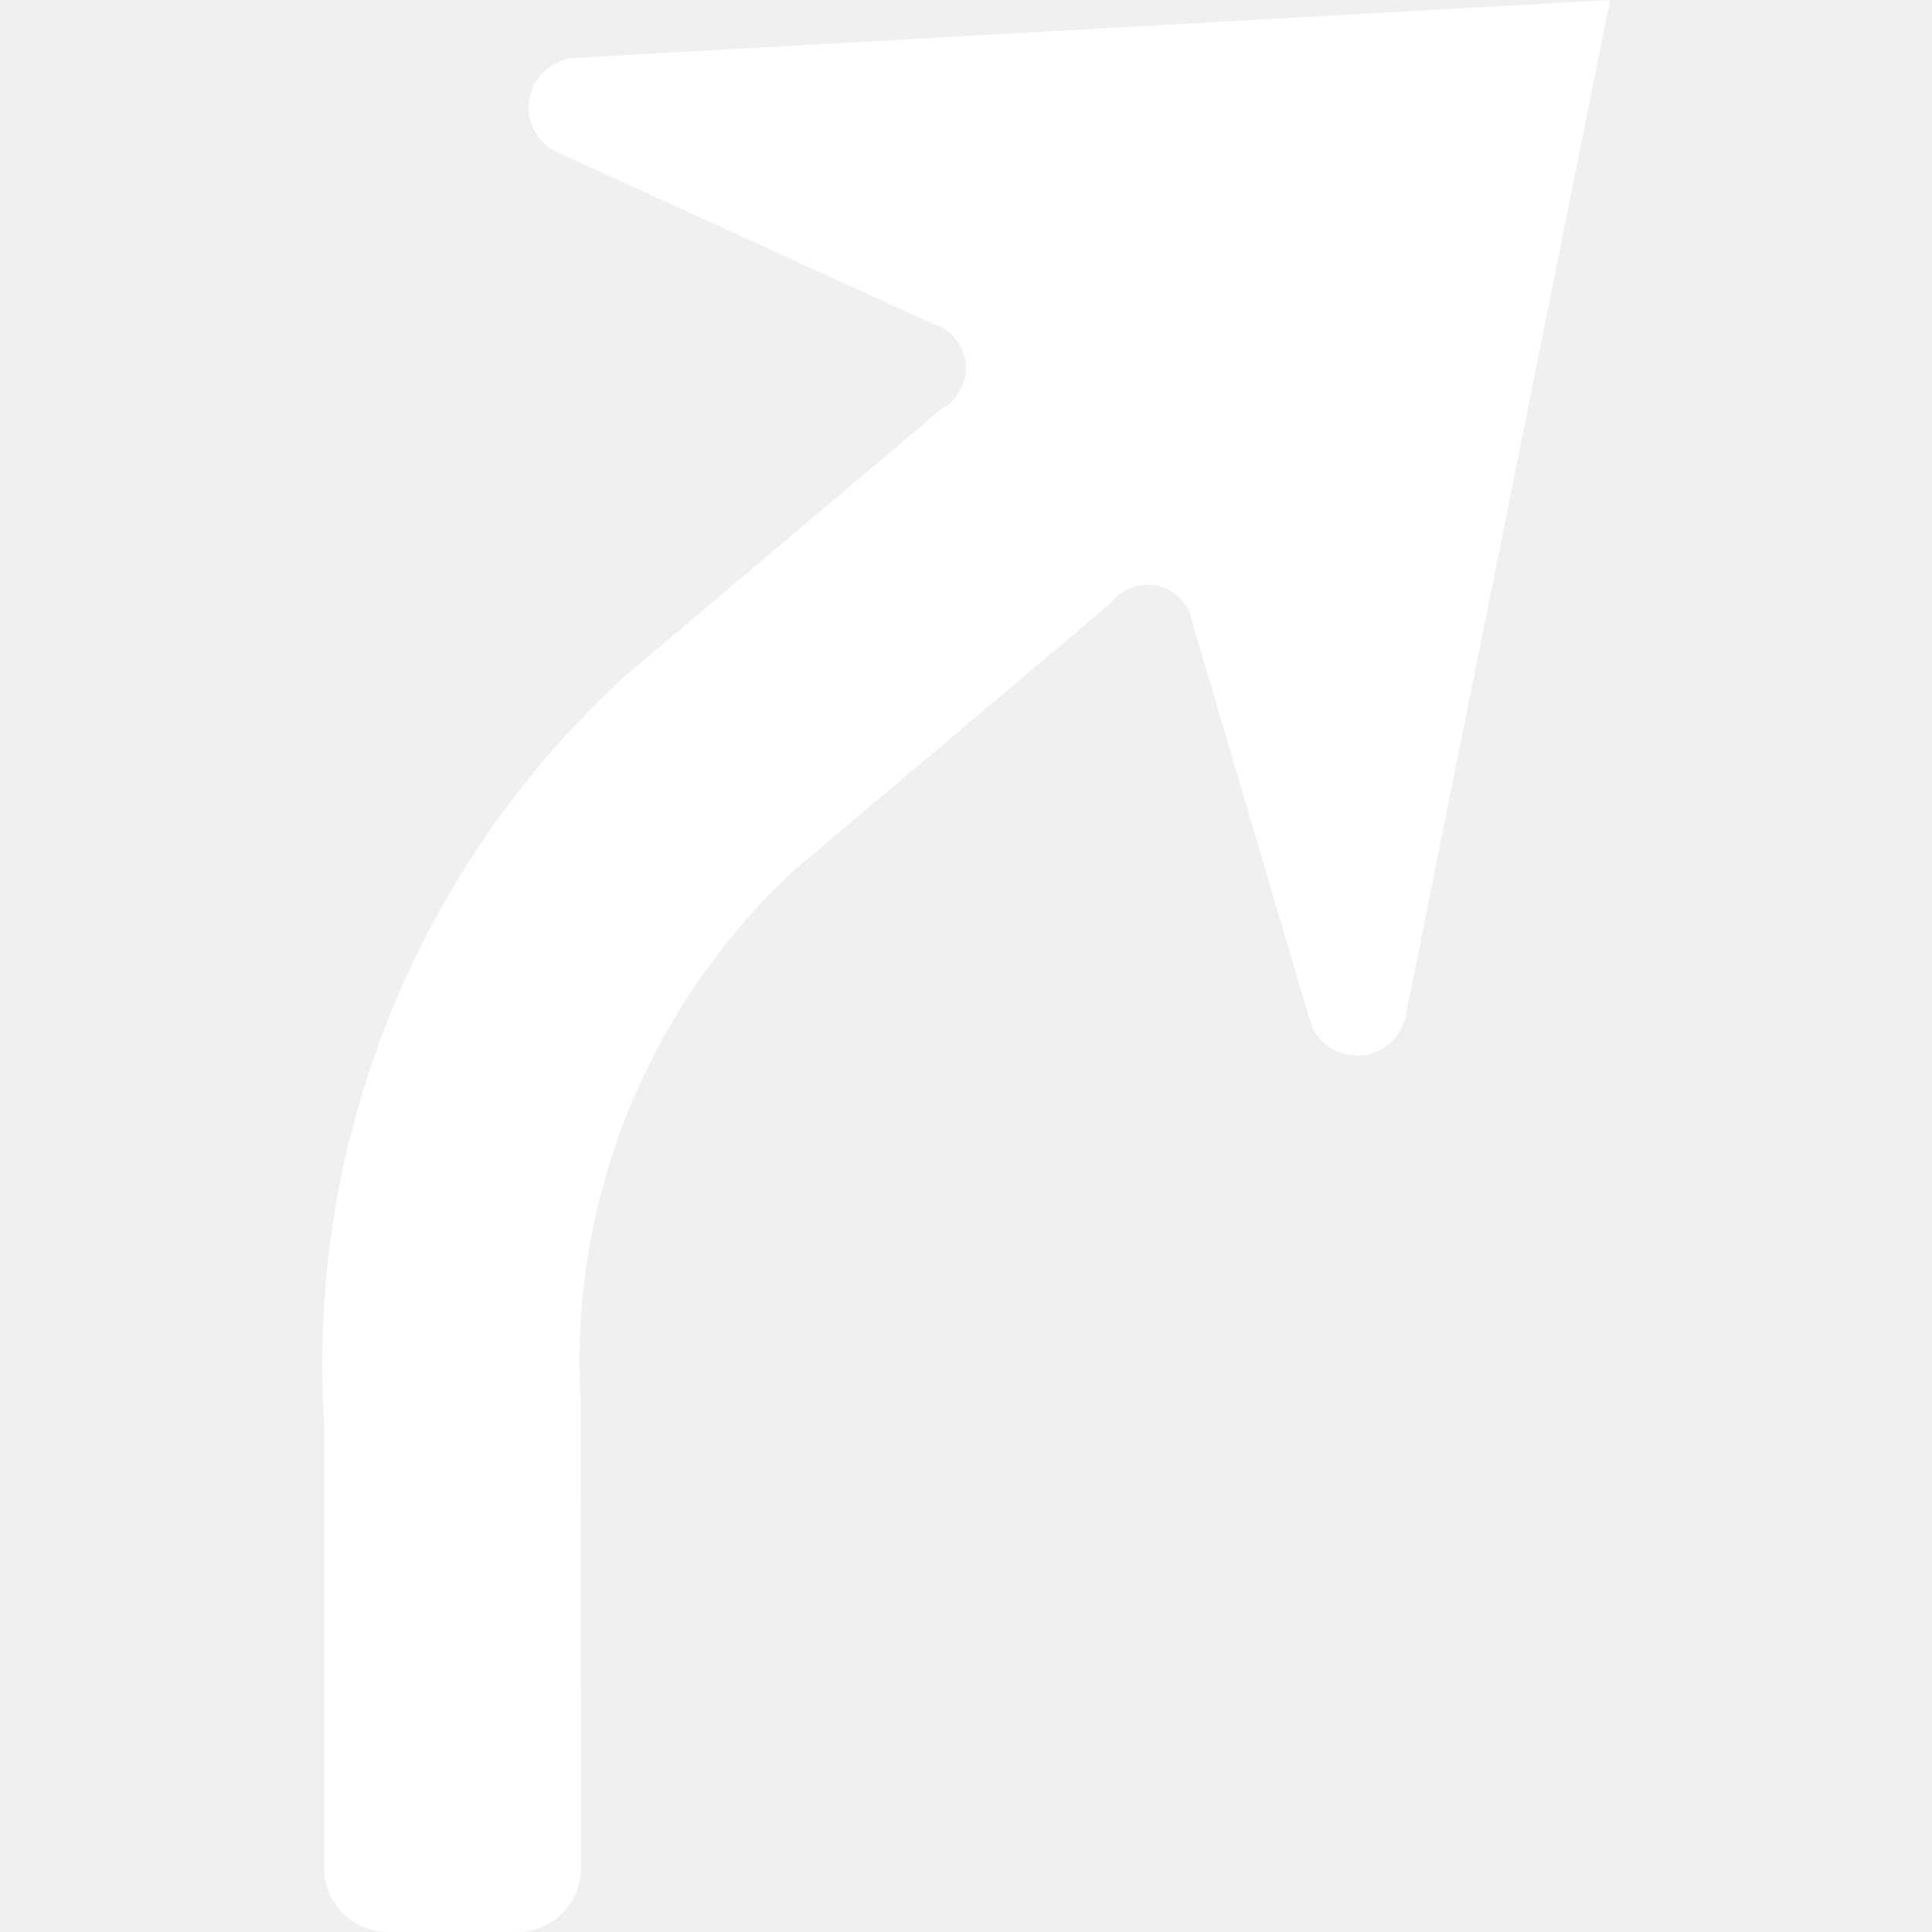
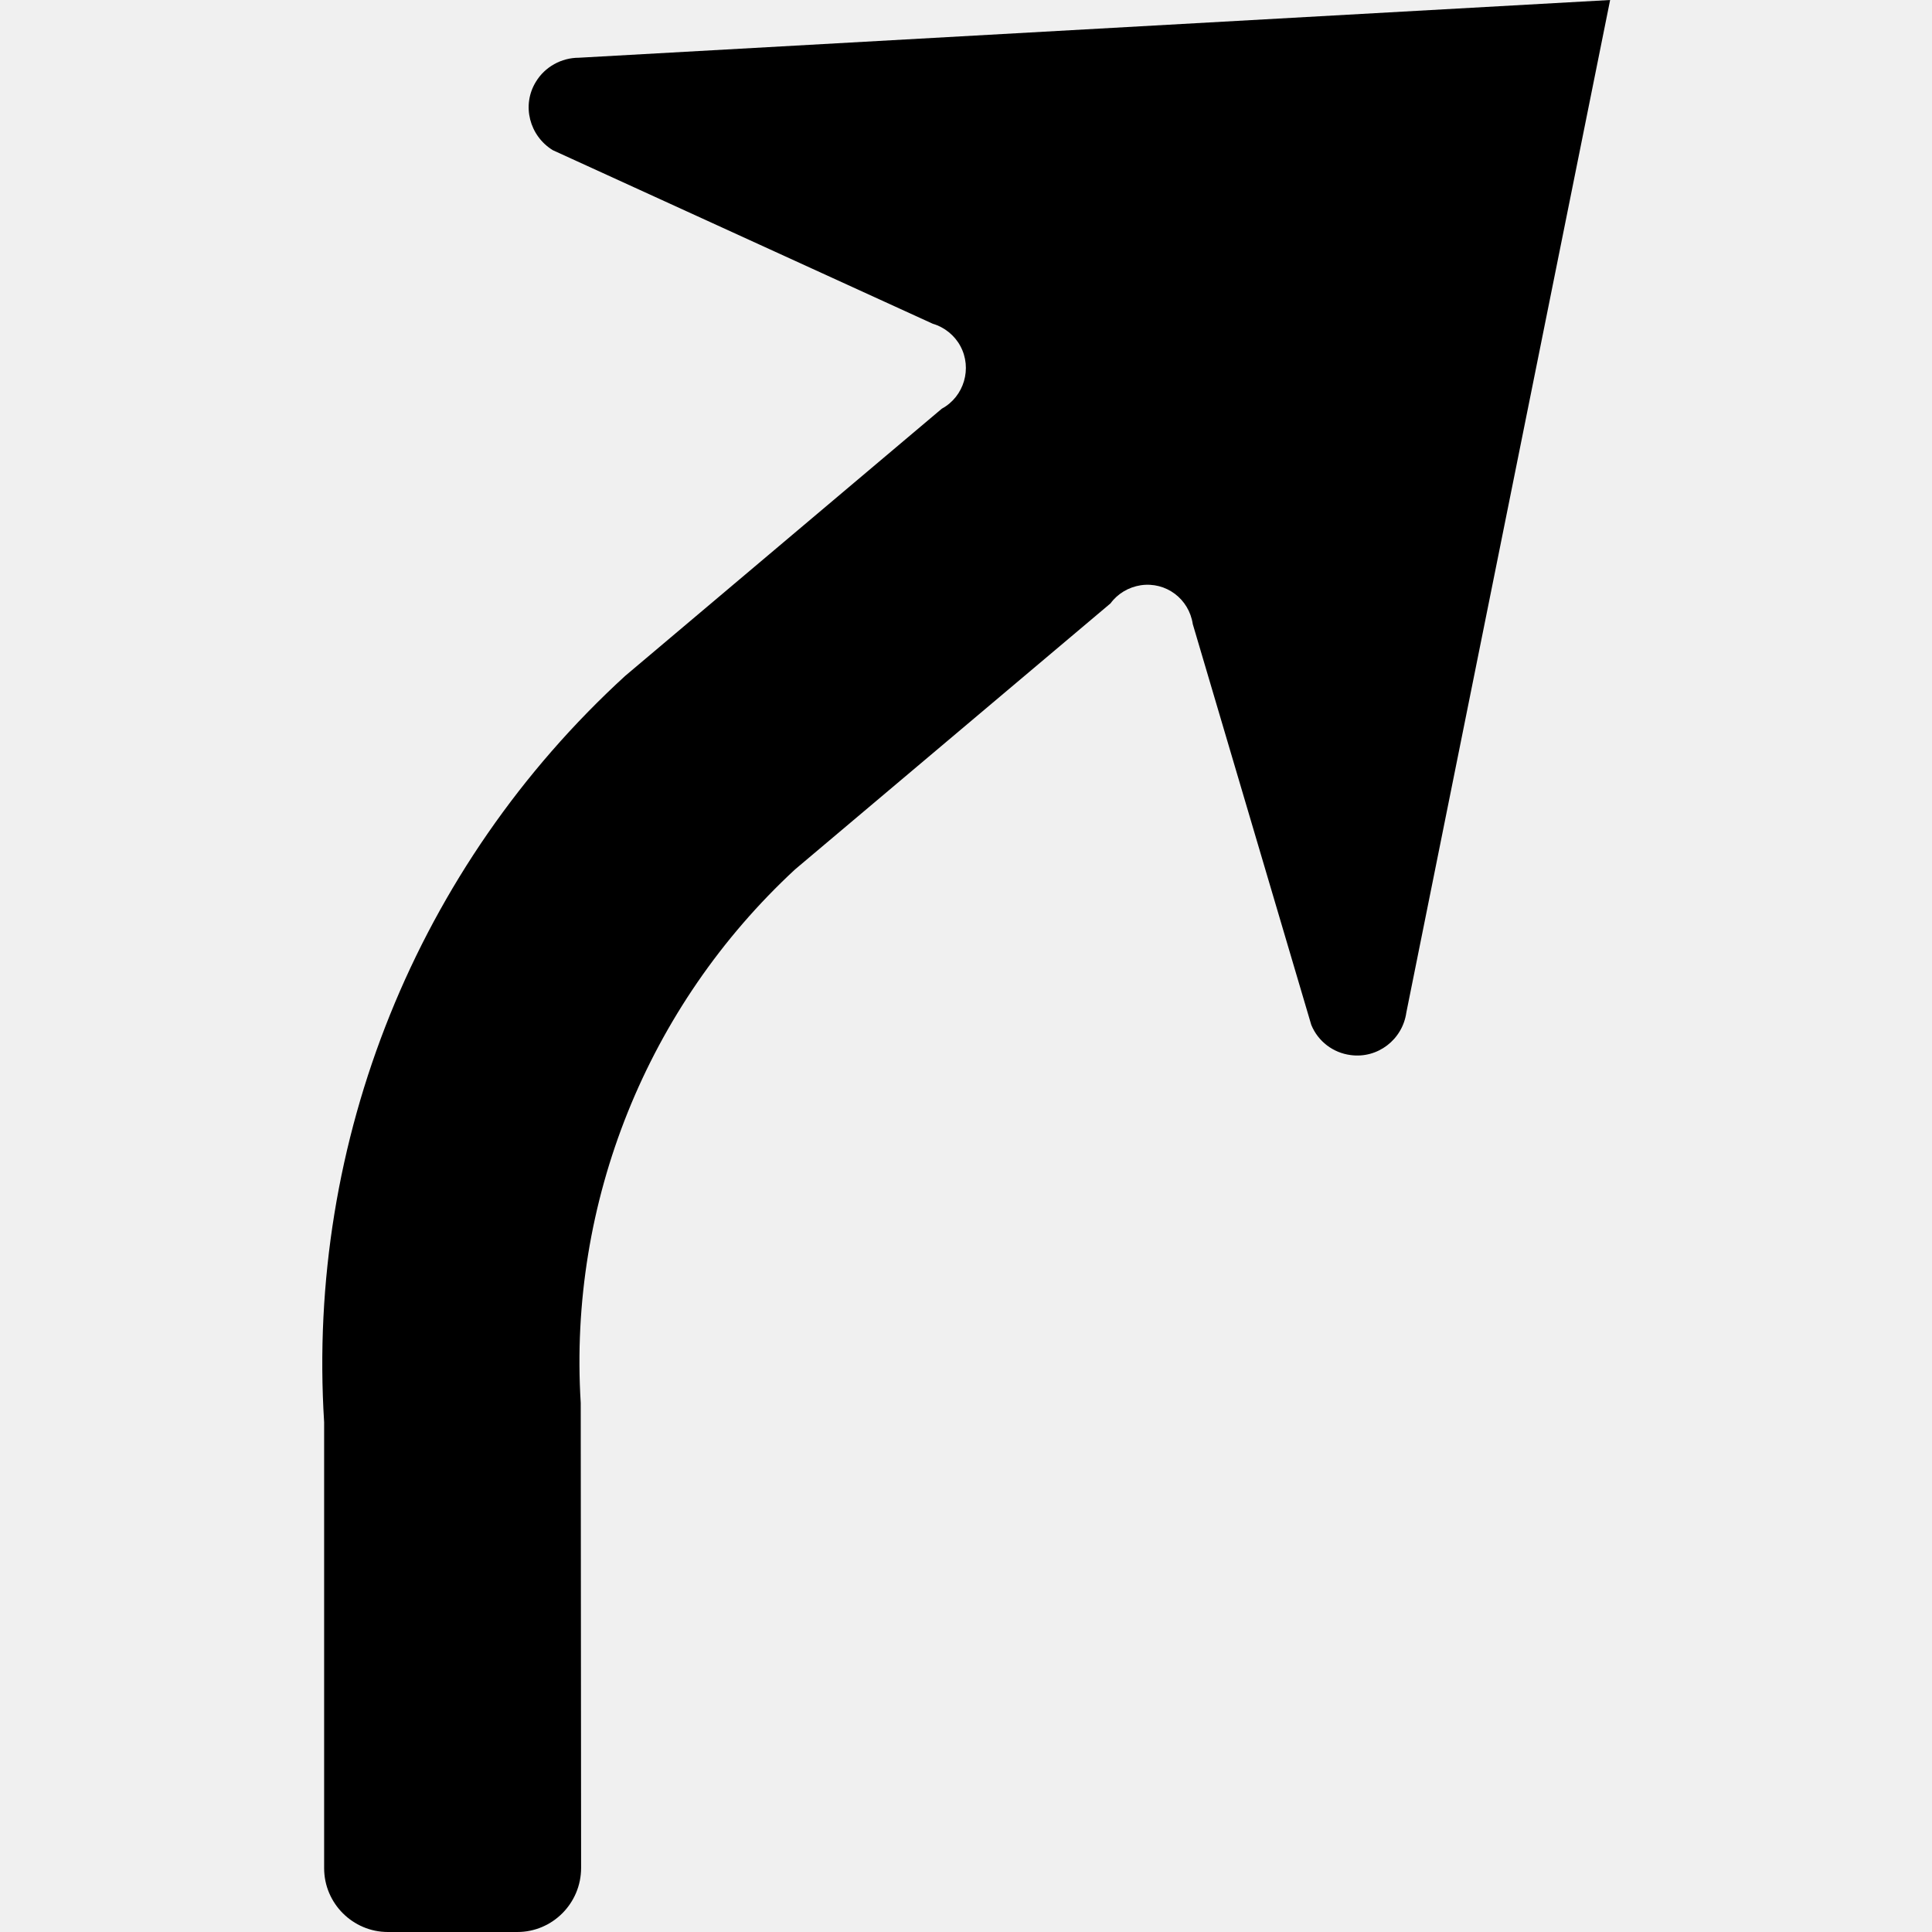
<svg xmlns="http://www.w3.org/2000/svg" version="1.1" id="Layer_1" x="0px" y="0px" viewBox="0 0 512 512" style="enable-background:new 0 0 512 512;" xml:space="preserve">
-   <g fill="white">
+   <g fill="black">
    <path d="M165.7,179.1l83.9-70.8c5.9-3.2,8.1-10.7,4.9-16.6c-1.5-2.8-4.2-5-7.3-5.9L146.5,39.8c-6.2-3.8-8.3-11.9-4.5-18.1   c2.4-4,6.8-6.4,11.4-6.4L426.7,0l-54,268.3c-1,7.2-7.6,12.3-14.8,11.3c-4.6-0.6-8.6-3.6-10.4-8l-31.4-106.2   c-1-6.7-7.1-11.3-13.8-10.3c-3.2,0.5-6.1,2.2-8,4.8l-83.6,70.5c-39.2,36.3-60.1,88.2-56.8,141.4L154,495c0,9.4-7.6,17-16.9,17h0   h-34.3c-9.3,0-16.9-7.6-16.9-16.9V376.9C81.2,302.3,110.5,229.6,165.7,179.1z" />
  </g>
</svg>
